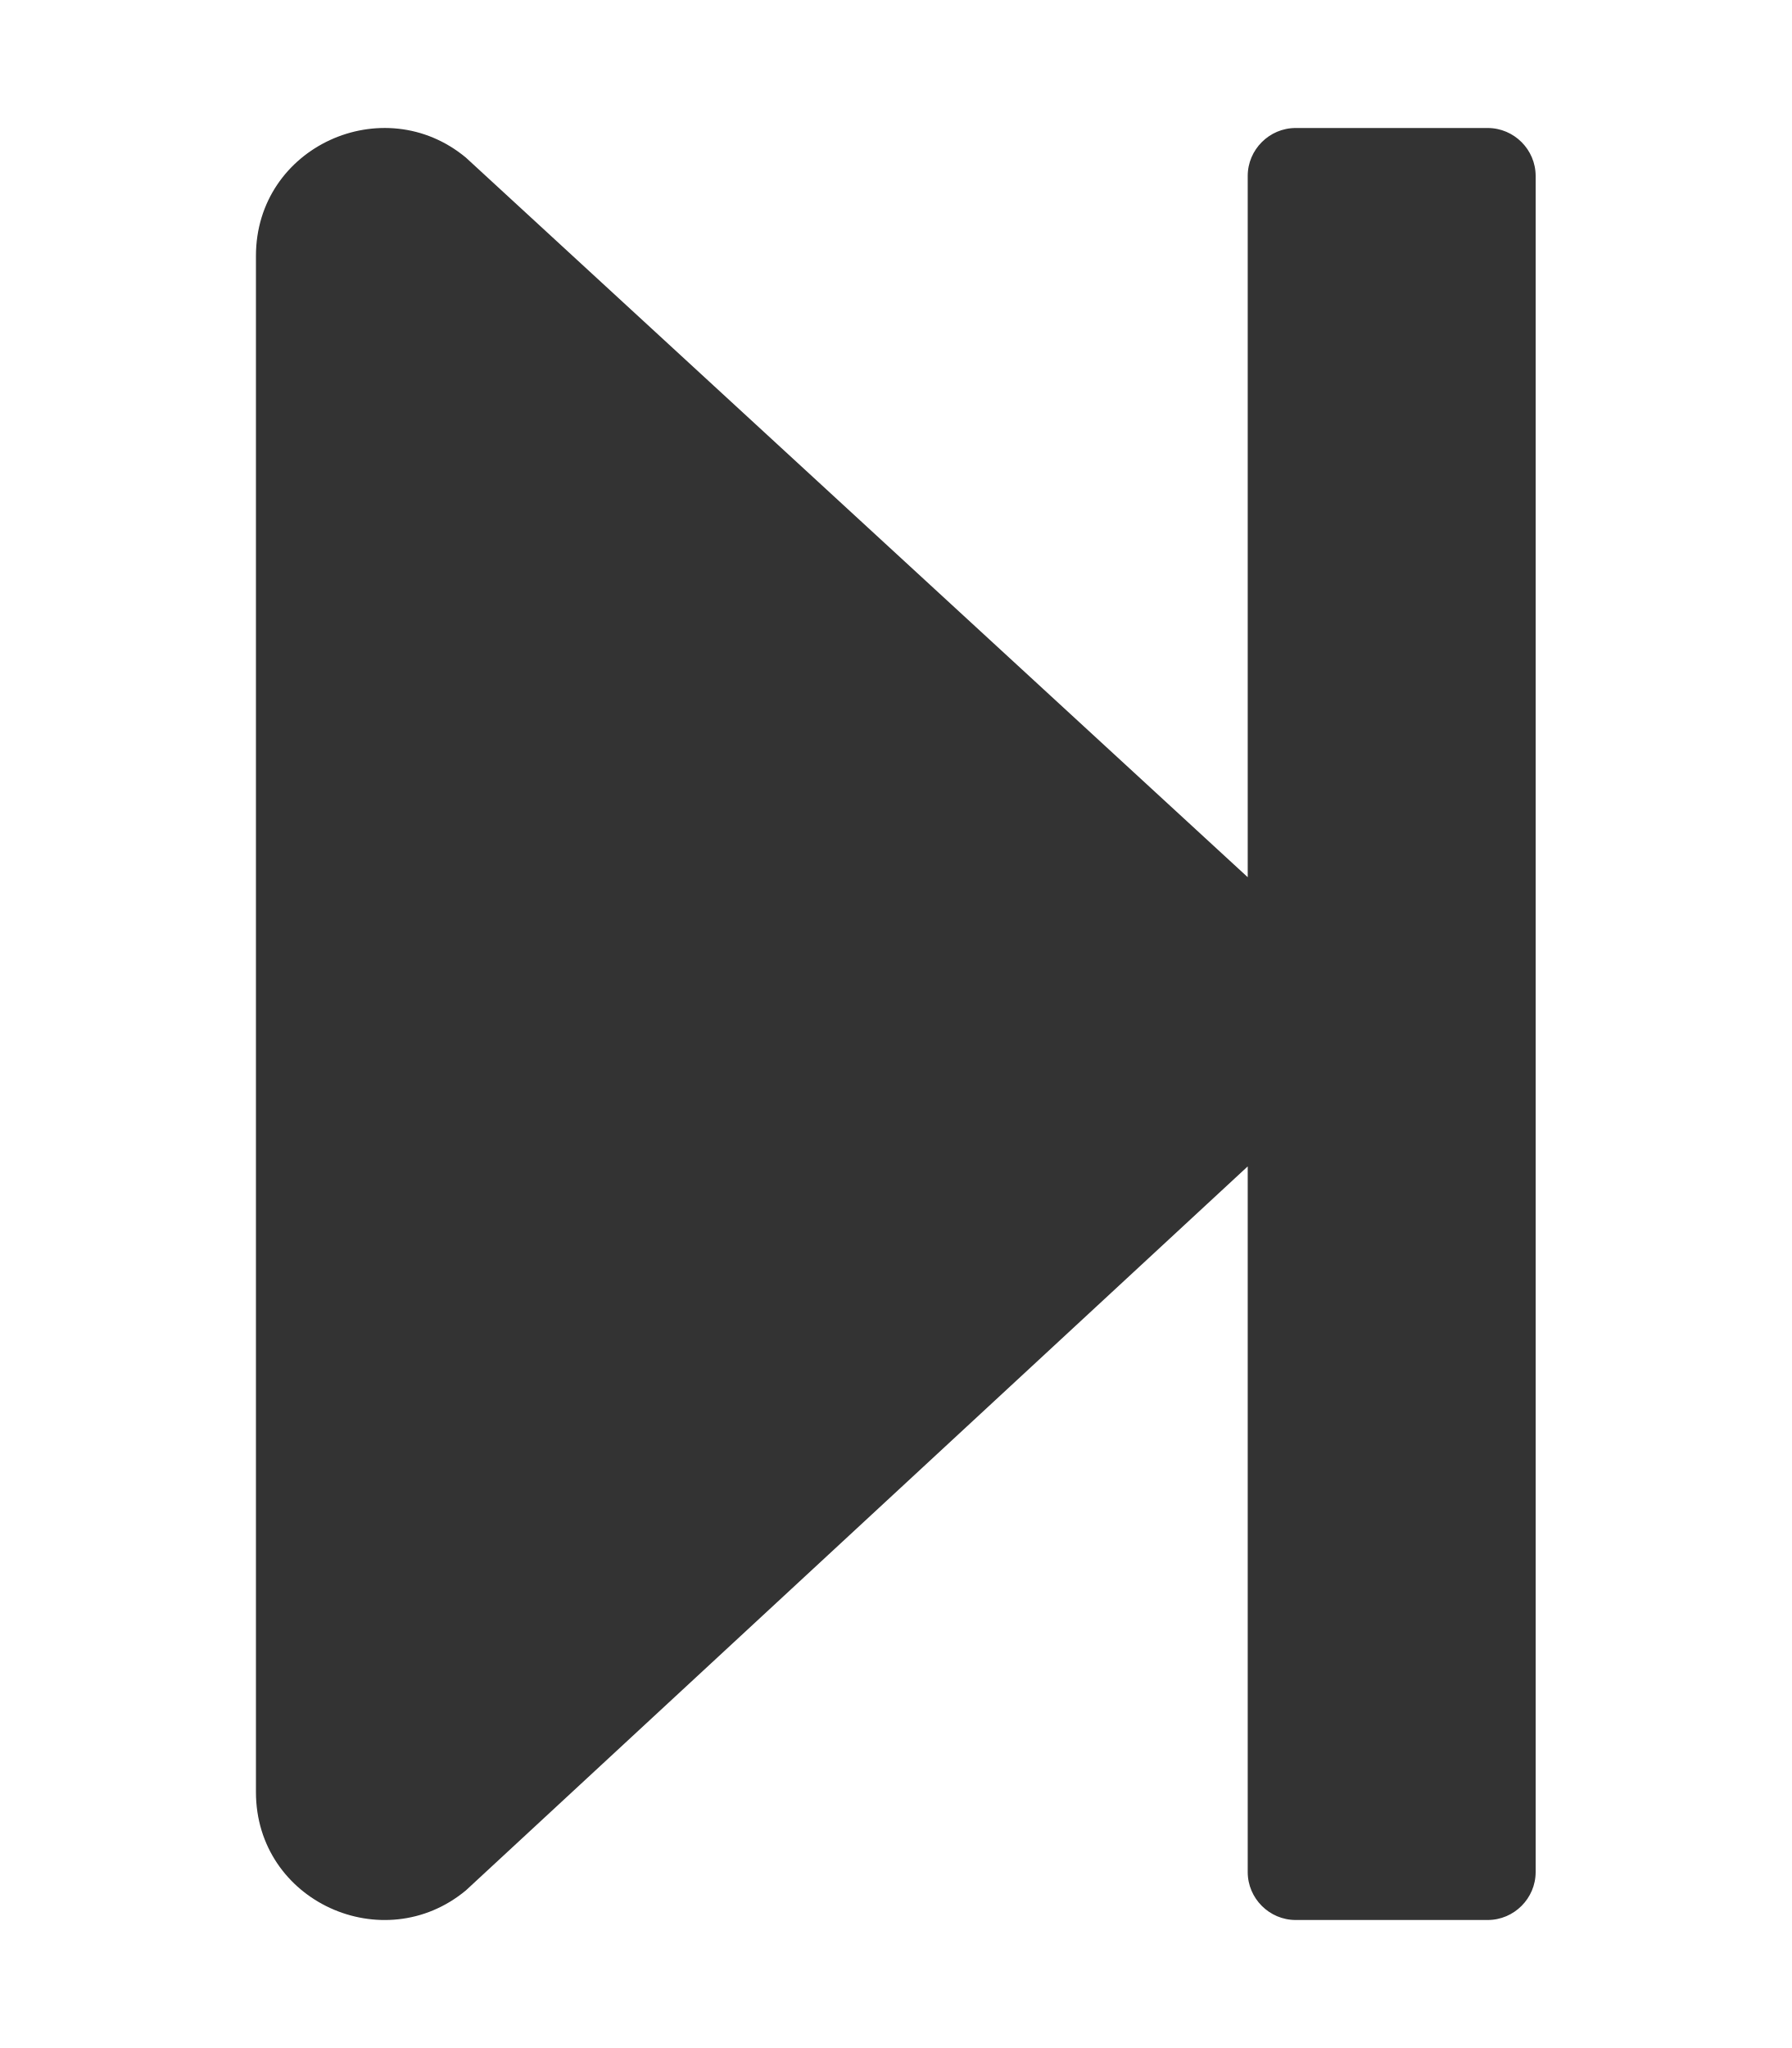
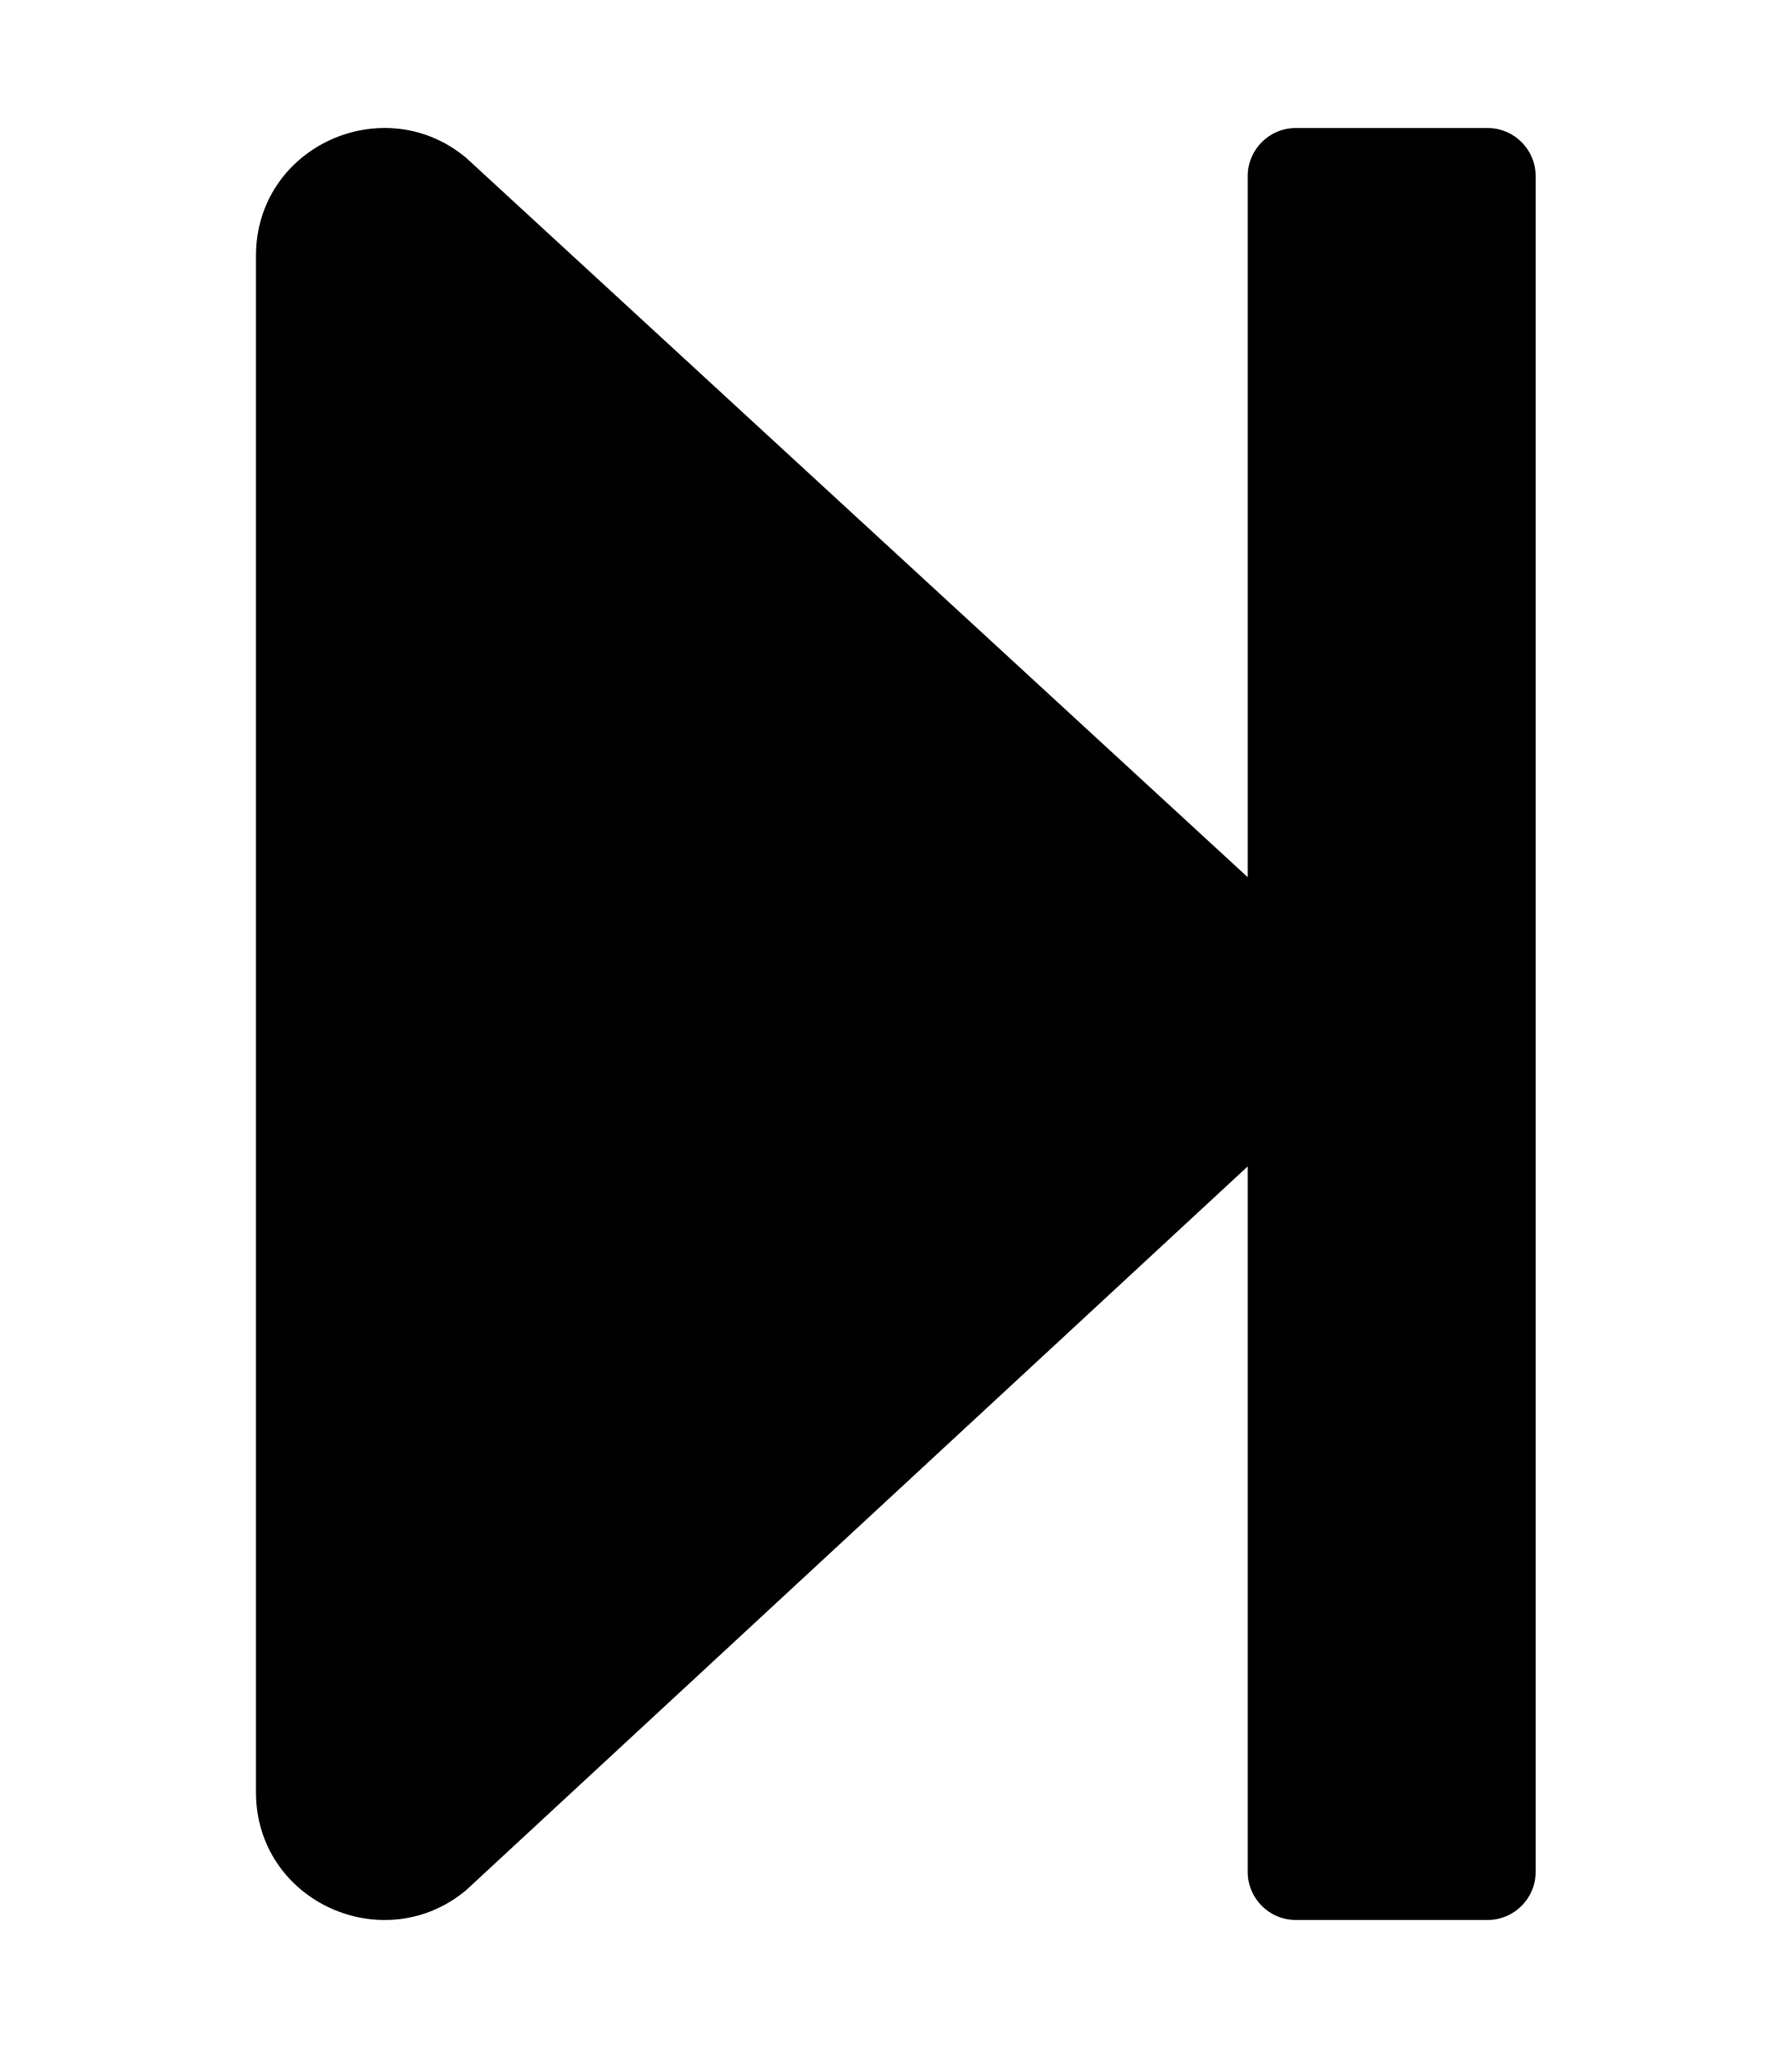
- <svg xmlns="http://www.w3.org/2000/svg" color="#333333" aria-hidden="true" focusable="false" data-prefix="fas" data-icon="step-forward" class="svg-inline--fa fa-step-forward fa-w-14" role="img" viewBox="0 0 448 512">
+ <svg xmlns="http://www.w3.org/2000/svg" color="#000000" aria-hidden="true" focusable="false" data-prefix="fas" data-icon="step-forward" class="svg-inline--fa fa-step-forward fa-w-14" role="img" viewBox="0 0 448 512">
  <path fill="currentColor" d="M384 44v424c0 6.6-5.4 12-12 12h-48c-6.6 0-12-5.4-12-12V291.6l-195.5 181C95.9 489.7 64 475.4 64 448V64c0-27.4 31.9-41.7 52.5-24.6L312 219.3V44c0-6.6 5.4-12 12-12h48c6.6 0 12 5.4 12 12z" />
</svg>
